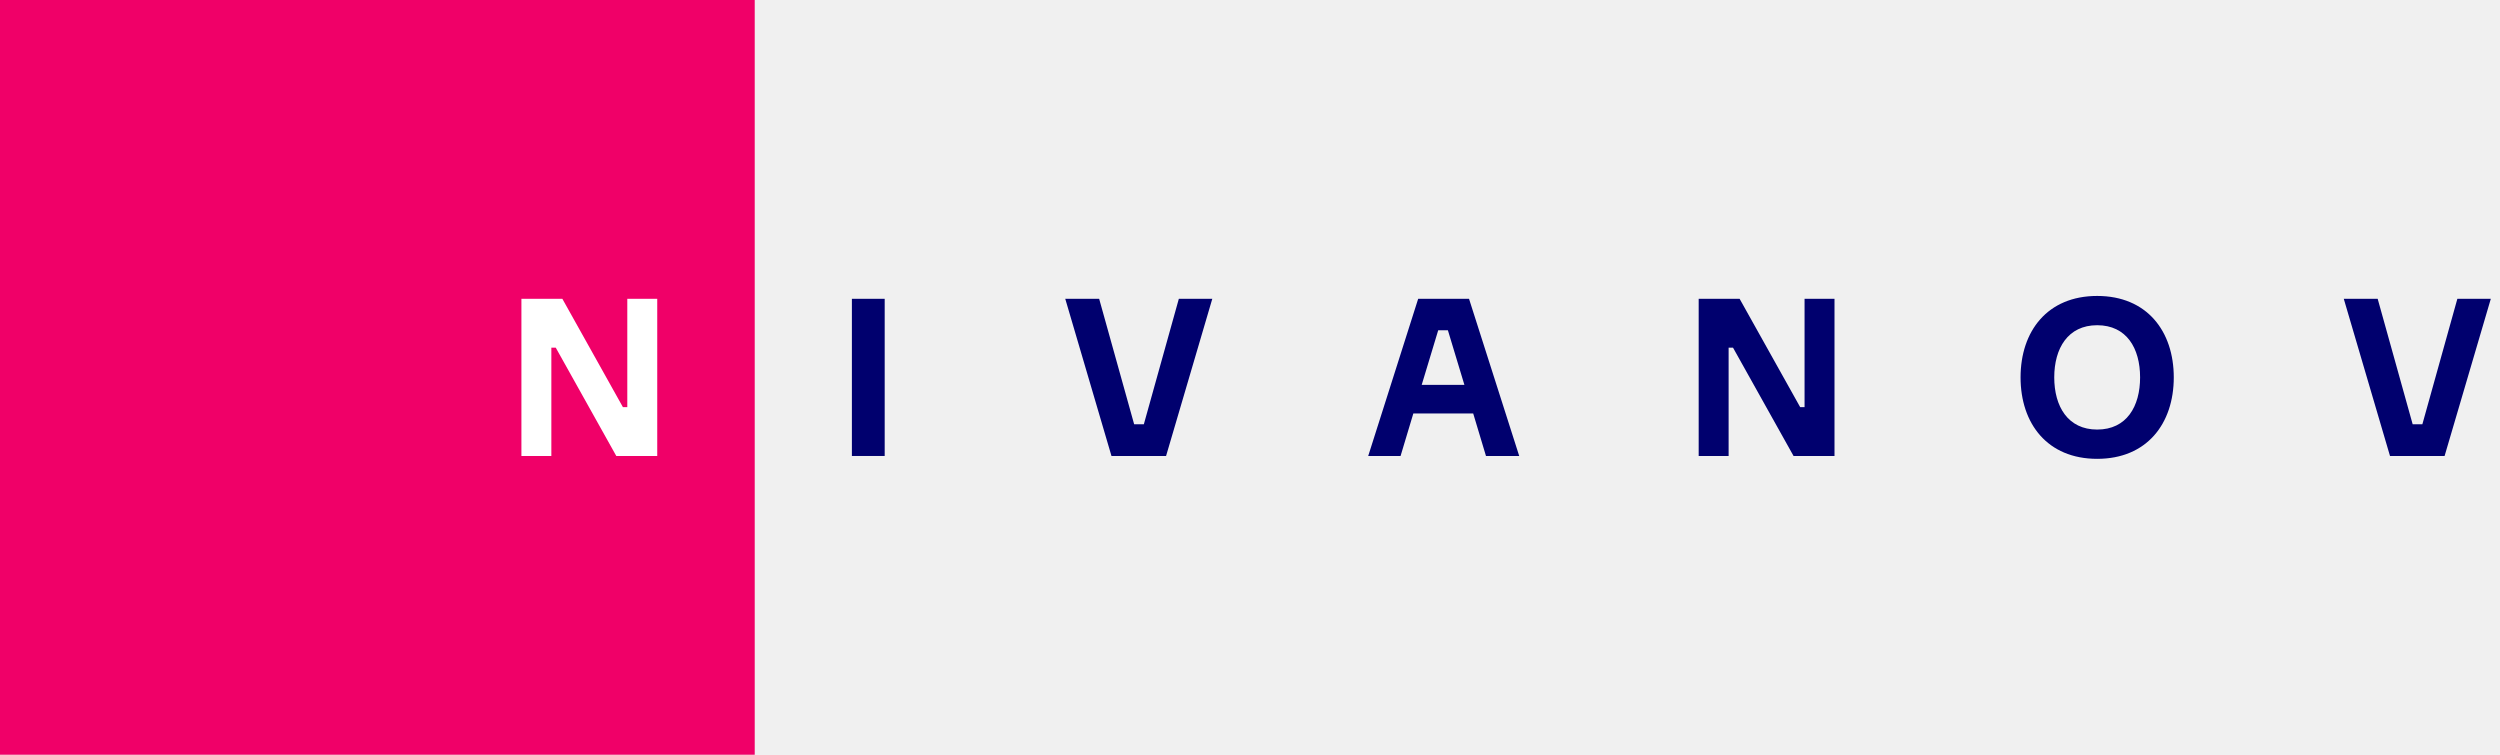
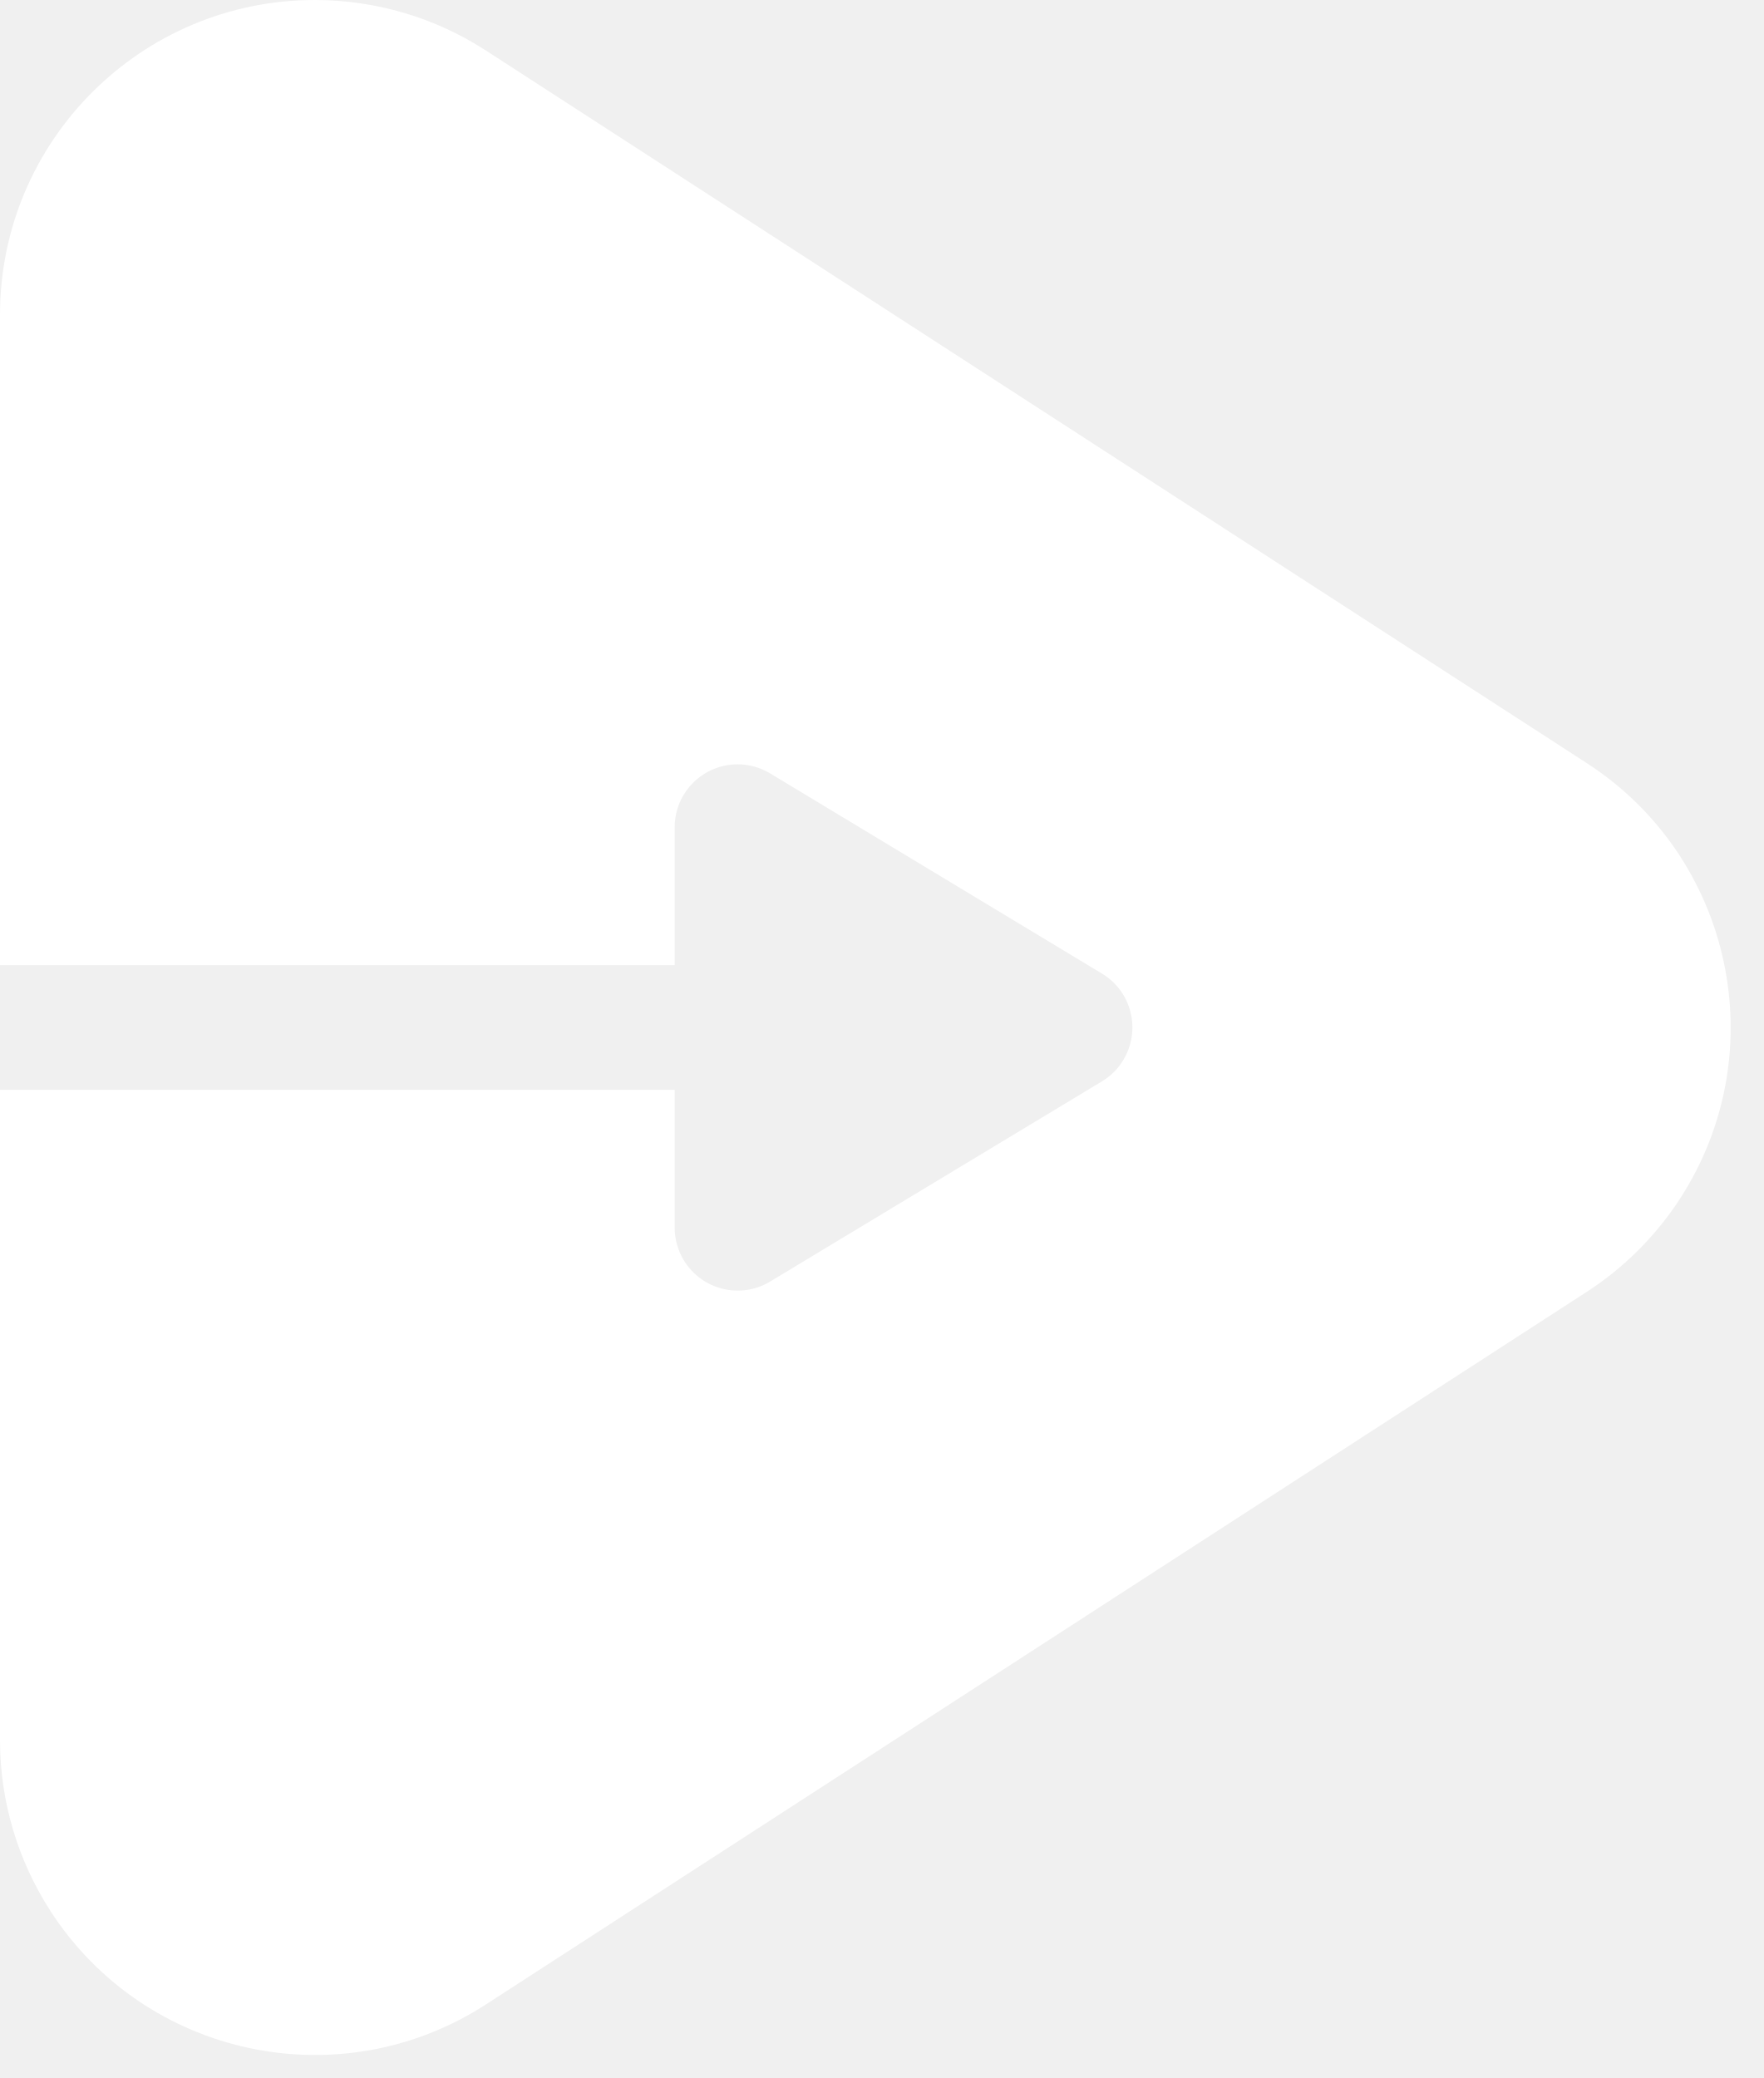
- <svg xmlns="http://www.w3.org/2000/svg" width="159px" height="48px" viewBox="0 0 159 48" version="1.1">
+ <svg xmlns="http://www.w3.org/2000/svg" width="28px" height="33px" viewBox="0 0 28 33" version="1.1">
  <defs />
  <g id="Page-1" stroke="none" stroke-width="1" fill="none" fill-rule="evenodd">
-     <g id="mysite" transform="translate(-55, -55)">
-       <g id="logo" transform="translate(55, 55)">
-         <rect id="Rectangle-2" fill="#FF006E" style="mix-blend-mode: multiply;" x="0" y="0" width="48" height="48" />
-         <polygon id="NIVANOV" fill="#FFFFFF" points="39.896 19.004 39.896 25.892 39.616 25.892 35.766 19.004 33.162 19.004 33.162 29 35.066 29 35.066 22.112 35.346 22.112 39.196 29 41.8 29 41.8 19.004" />
-         <g id="Group" transform="translate(54, 18)" fill="#00006E">
-           <polygon id="Path" points="0.18 1.004 0.18 11 2.266 11 2.266 1.004" />
-           <polygon id="Path" points="16.69 11 20.162 11 23.102 1.004 20.974 1.004 18.748 8.984 18.132 8.984 15.906 1.004 13.75 1.004" />
-           <path d="M40.508,11 L39.696,8.298 L35.888,8.298 L35.076,11 L33.018,11 L36.196,1.004 L39.43,1.004 L42.622,11 L40.508,11 Z M37.47,3.006 L36.42,6.478 L39.136,6.478 L38.086,3.006 L37.47,3.006 Z" id="Combined-Shape" />
-           <polygon id="Path" points="60.77 1.004 60.77 7.892 60.49 7.892 56.64 1.004 54.036 1.004 54.036 11 55.94 11 55.94 4.112 56.22 4.112 60.07 11 62.674 11 62.674 1.004" />
-           <path d="M79.38,0.822 C82.544,0.822 84.252,3.062 84.252,6.002 C84.252,8.942 82.544,11.182 79.38,11.182 C76.216,11.182 74.508,8.942 74.508,6.002 C74.508,3.062 76.216,0.822 79.38,0.822 Z M79.38,9.32 C81.256,9.32 82.11,7.85 82.11,6.002 C82.11,4.154 81.256,2.684 79.38,2.684 C77.518,2.684 76.65,4.154 76.65,6.002 C76.65,7.85 77.518,9.32 79.38,9.32 Z" id="Combined-Shape" />
-           <polygon id="Path" points="98.004 11 101.476 11 104.416 1.004 102.288 1.004 100.062 8.984 99.446 8.984 97.22 1.004 95.064 1.004" />
-         </g>
-       </g>
+     <g id="mysite-copy-2" transform="translate(-60, -80)" fill="#FFFFFF">
+       <path d="M60,97.307 L60,107.634 C60,108.598 60.279,109.541 60.803,110.351 C62.304,112.669 65.399,113.332 67.717,111.831 L85.198,100.514 C85.79,100.131 86.294,99.626 86.678,99.034 C88.178,96.716 87.516,93.62 85.198,92.12 L85.198,92.12 L67.717,80.803 C66.908,80.279 65.964,80 65,80 C62.239,80 60,82.239 60,85 L60,85 L60,95.327 L70.713,95.327 L70.713,93.138 L70.713,93.138 C70.713,92.586 71.161,92.138 71.713,92.138 C71.895,92.138 72.074,92.188 72.229,92.282 L77.498,95.461 L77.498,95.461 C77.971,95.746 78.123,96.361 77.837,96.833 C77.754,96.973 77.637,97.089 77.498,97.173 L72.229,100.352 C71.757,100.637 71.142,100.485 70.857,100.012 C70.763,99.856 70.713,99.678 70.713,99.496 L70.713,97.307 L60,97.307 Z" id="Combined-Shape" />
    </g>
  </g>
</svg>
